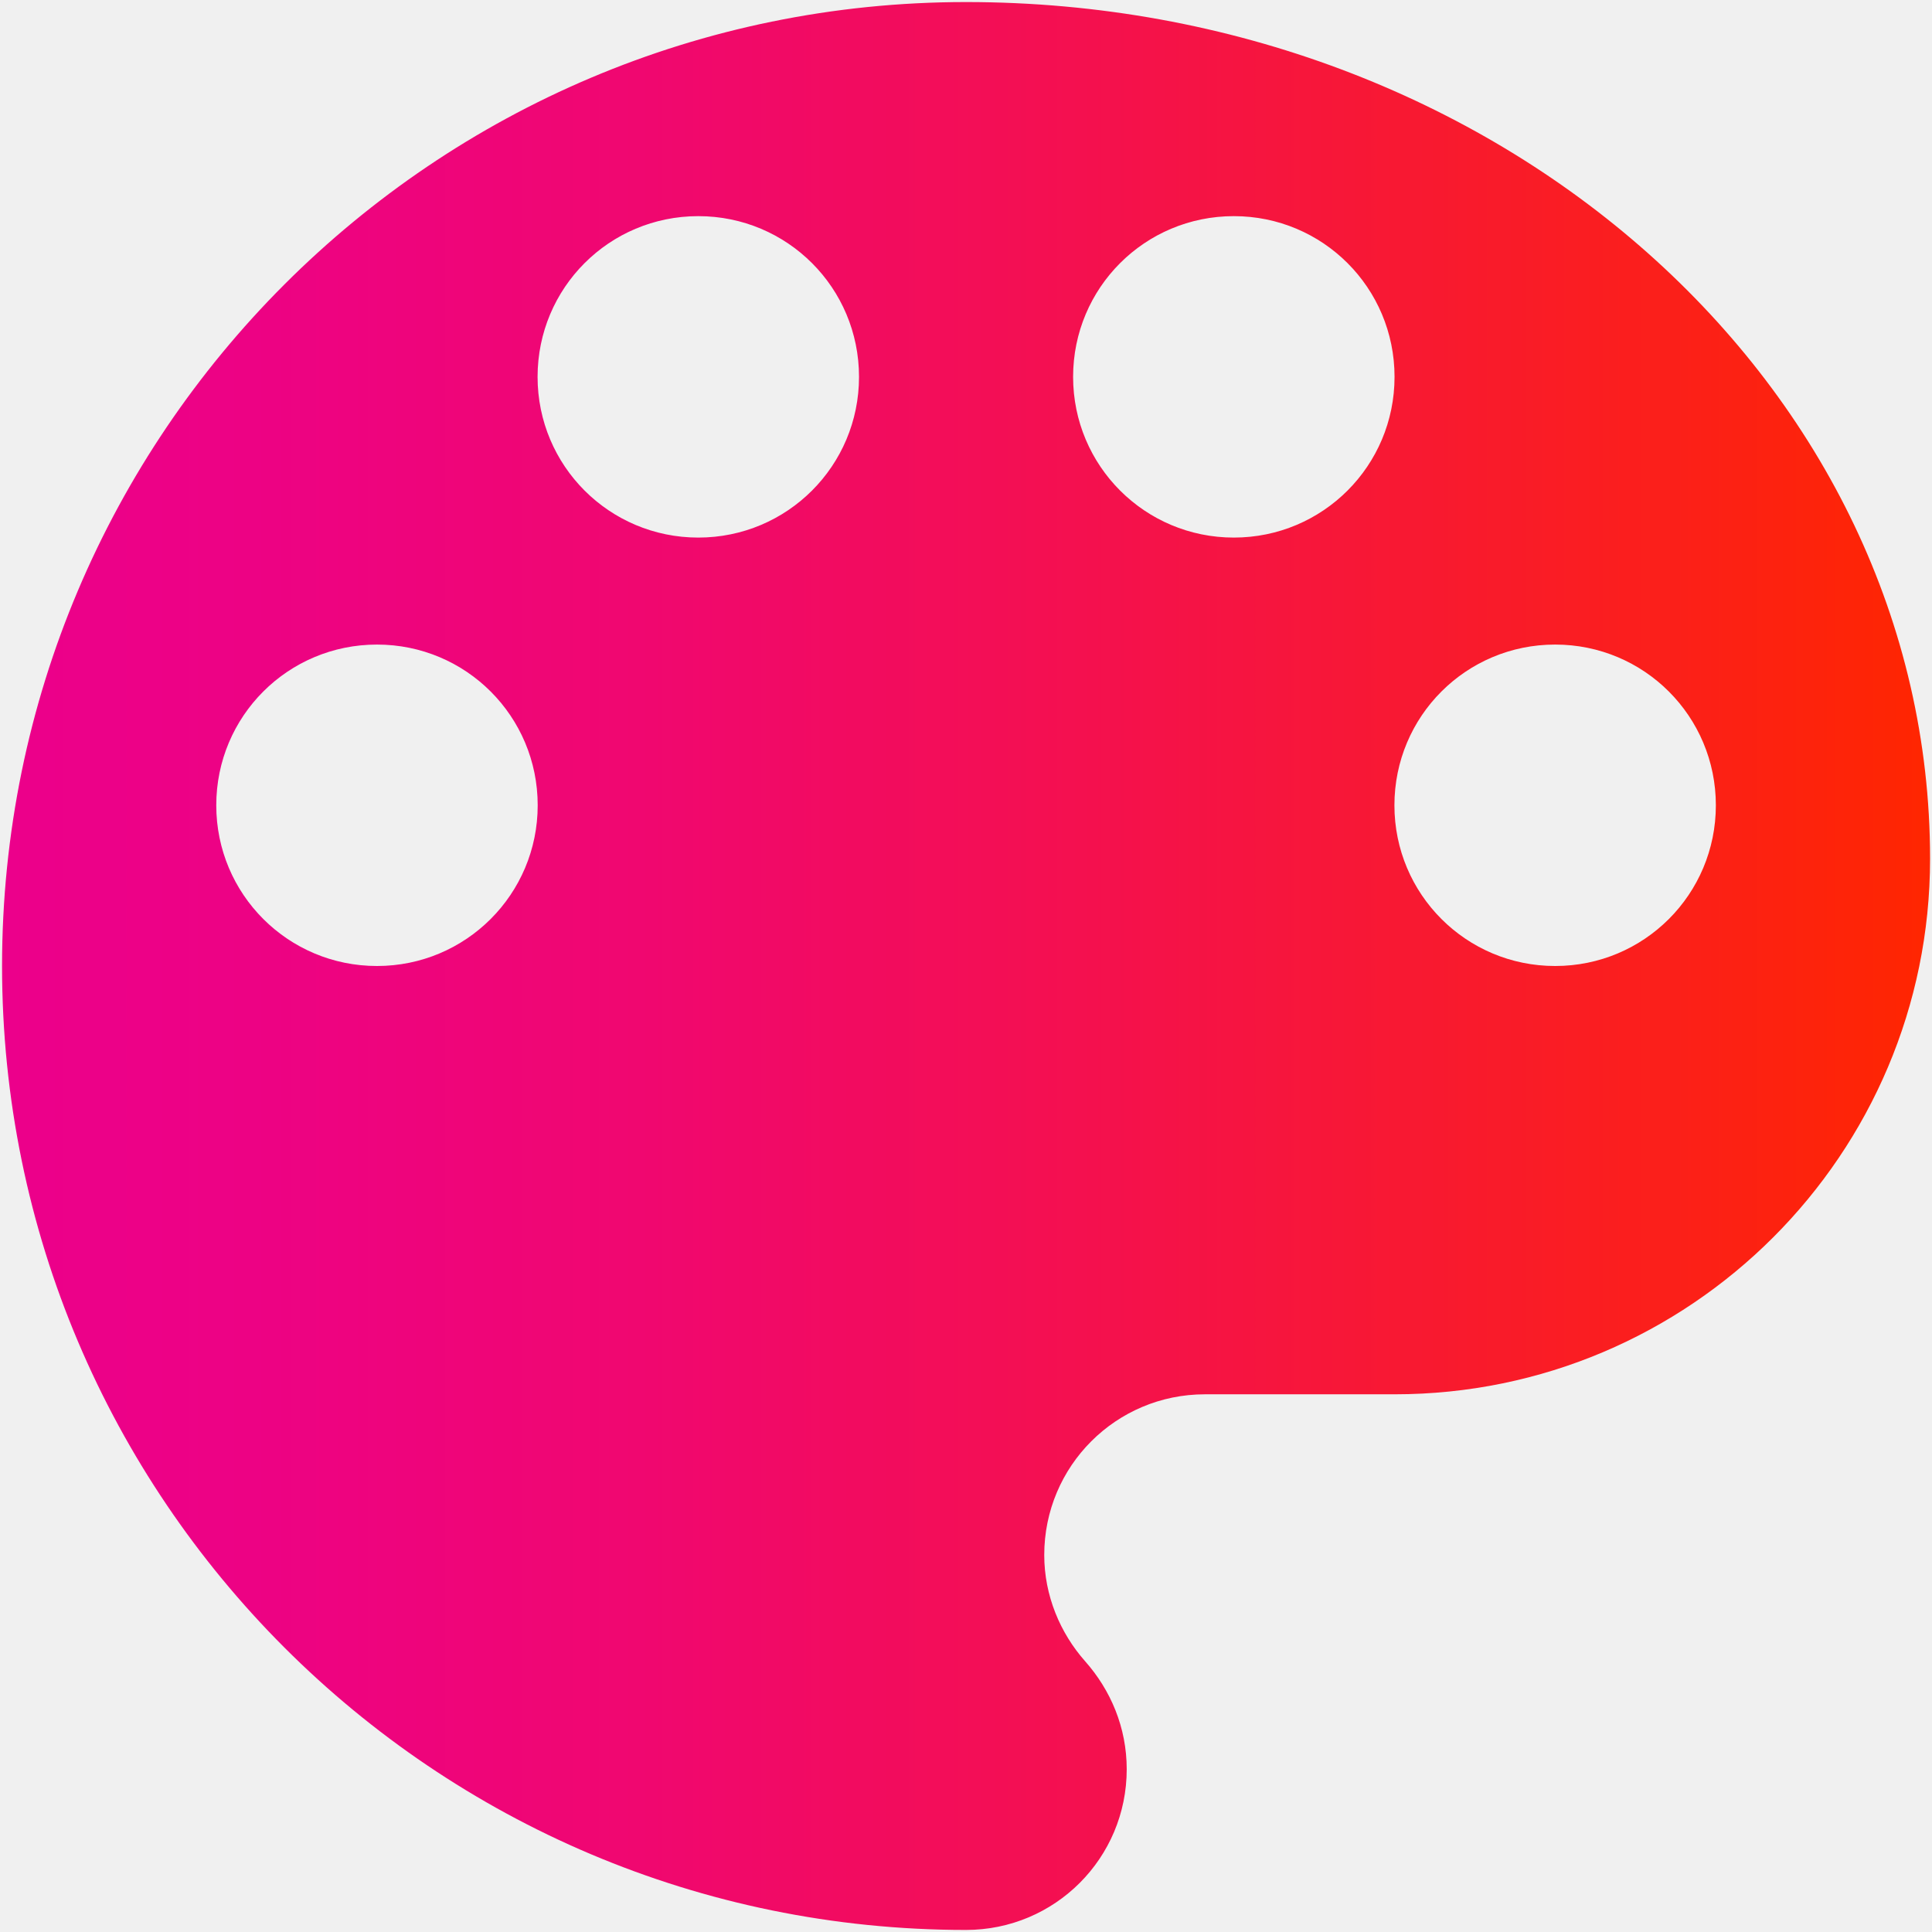
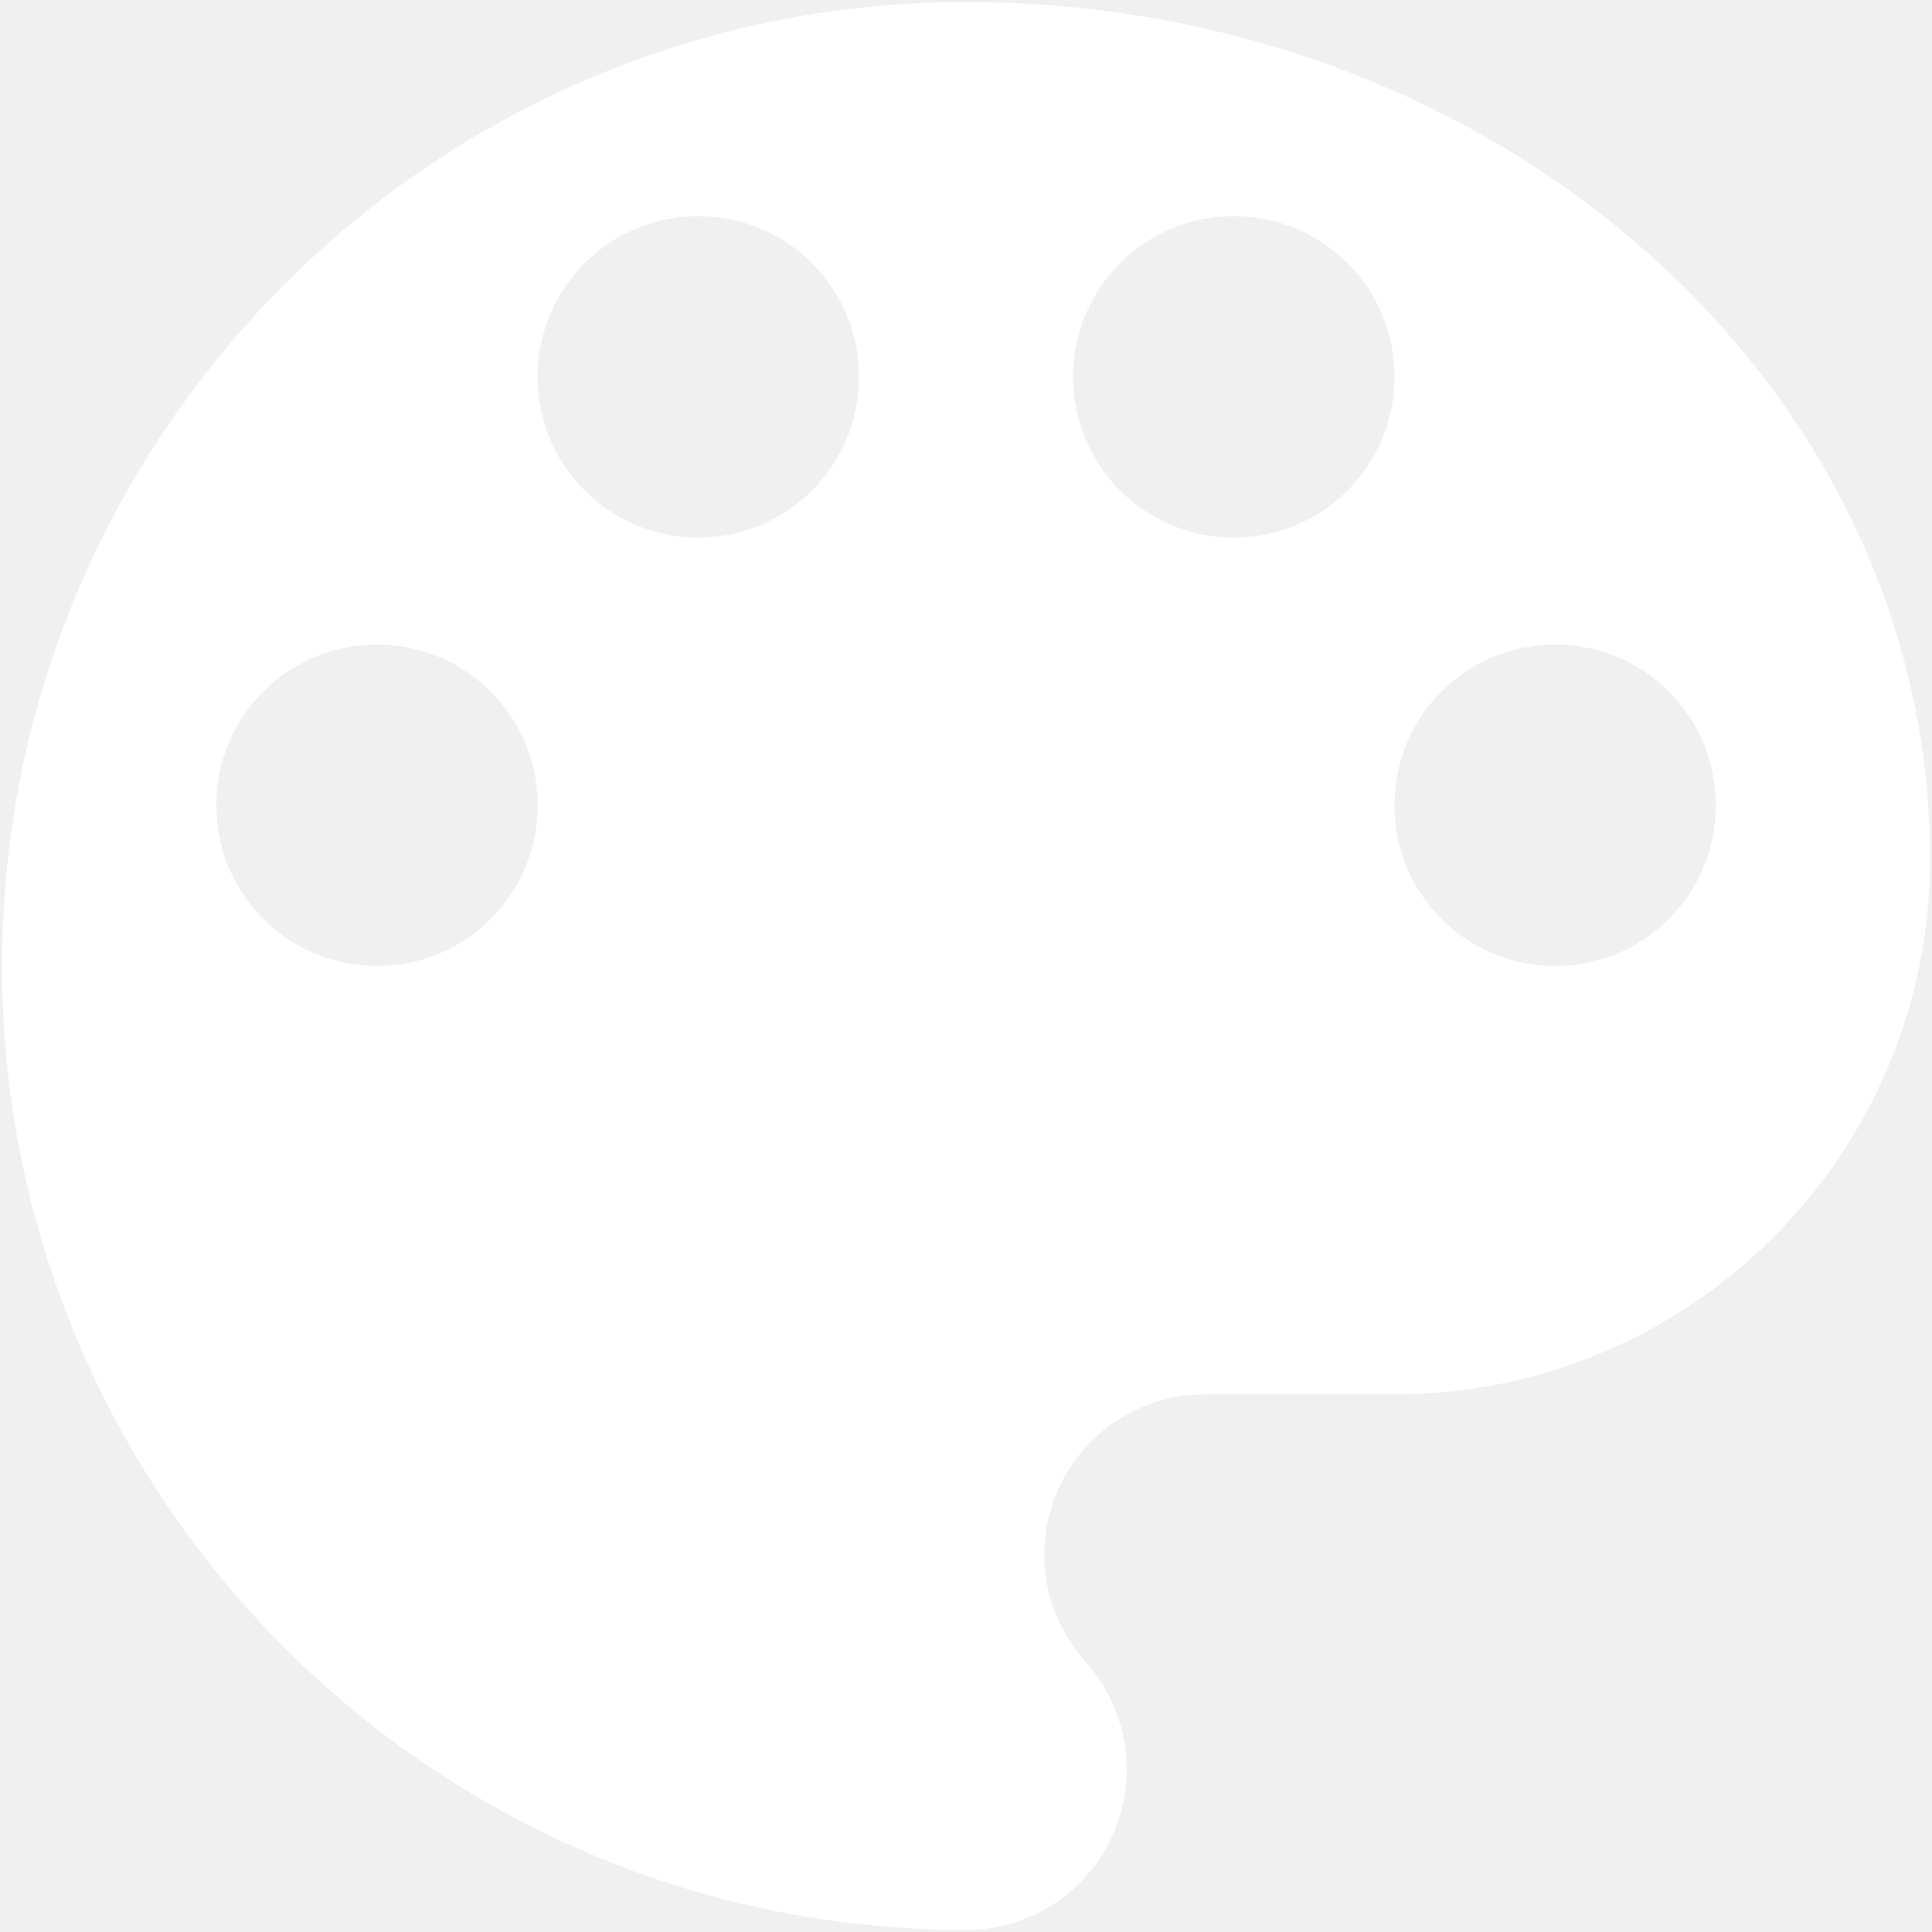
<svg xmlns="http://www.w3.org/2000/svg" version="1.1" id="Layer_1" x="0px" y="0px" width="16px" height="16px" viewBox="0 0 16 16" enable-background="new 0 0 16 16" xml:space="preserve">
-   <linearGradient id="SVGID_1_" gradientUnits="userSpaceOnUse" x1="-223.483" y1="109" x2="-207.516" y2="109" gradientTransform="matrix(1 0 0 -1 223.5 117)">
-     <stop offset="0" style="stop-color:#EC008B" />
-     <stop offset="0.13" style="stop-color:#ED0284" />
-     <stop offset="0.33" style="stop-color:#F00770" />
-     <stop offset="0.56" style="stop-color:#F4104F" />
-     <stop offset="0.82" style="stop-color:#FA1D22" />
-     <stop offset="1" style="stop-color:#FF2600" />
-   </linearGradient>
-   <path fill="url(#SVGID_1_)" d="M8,0.017C3.592,0.017,0.017,3.592,0.017,8S3.592,15.983,8,15.983c0.736,0,1.331-0.594,1.331-1.331  c0-0.346-0.133-0.656-0.346-0.896c-0.204-0.231-0.337-0.541-0.337-0.878c0-0.736,0.594-1.331,1.331-1.331h1.57  c2.448,0,4.435-1.987,4.435-4.435C15.984,3.193,12.409,0.017,8,0.017z M3.122,8C2.386,8,1.791,7.406,1.791,6.669  s0.594-1.331,1.331-1.331s1.331,0.594,1.331,1.331S3.858,8,3.122,8z M5.783,4.452c-0.736,0-1.331-0.594-1.331-1.331  S5.046,1.79,5.783,1.79s1.331,0.594,1.331,1.331S6.519,4.452,5.783,4.452z M10.218,4.452c-0.736,0-1.331-0.594-1.331-1.331  S9.481,1.79,10.218,1.79s1.331,0.594,1.331,1.331S10.954,4.452,10.218,4.452z M12.879,8c-0.736,0-1.331-0.594-1.331-1.331  s0.594-1.331,1.331-1.331s1.331,0.594,1.331,1.331S13.616,8,12.879,8z" />
+   <path fill="#FFFFFF" d="M8,0.017C3.592,0.017,0.017,3.592,0.017,8S3.592,15.983,8,15.983c0.736,0,1.331-0.594,1.331-1.331  c0-0.346-0.133-0.656-0.346-0.896c-0.204-0.231-0.337-0.541-0.337-0.878c0-0.736,0.594-1.331,1.331-1.331h1.57  c2.448,0,4.435-1.987,4.435-4.435C15.984,3.193,12.409,0.017,8,0.017z M3.122,8C2.386,8,1.791,7.406,1.791,6.669  s0.594-1.331,1.331-1.331s1.331,0.594,1.331,1.331S3.858,8,3.122,8z M5.783,4.452c-0.736,0-1.331-0.594-1.331-1.331  S5.046,1.79,5.783,1.79s1.331,0.594,1.331,1.331S6.519,4.452,5.783,4.452z M10.218,4.452c-0.736,0-1.331-0.594-1.331-1.331  S9.481,1.79,10.218,1.79s1.331,0.594,1.331,1.331S10.954,4.452,10.218,4.452z M12.879,8c-0.736,0-1.331-0.594-1.331-1.331  s0.594-1.331,1.331-1.331s1.331,0.594,1.331,1.331S13.616,8,12.879,8z" />
  <path fill="none" d="M0,0h48v48H0V0z" />
</svg>
